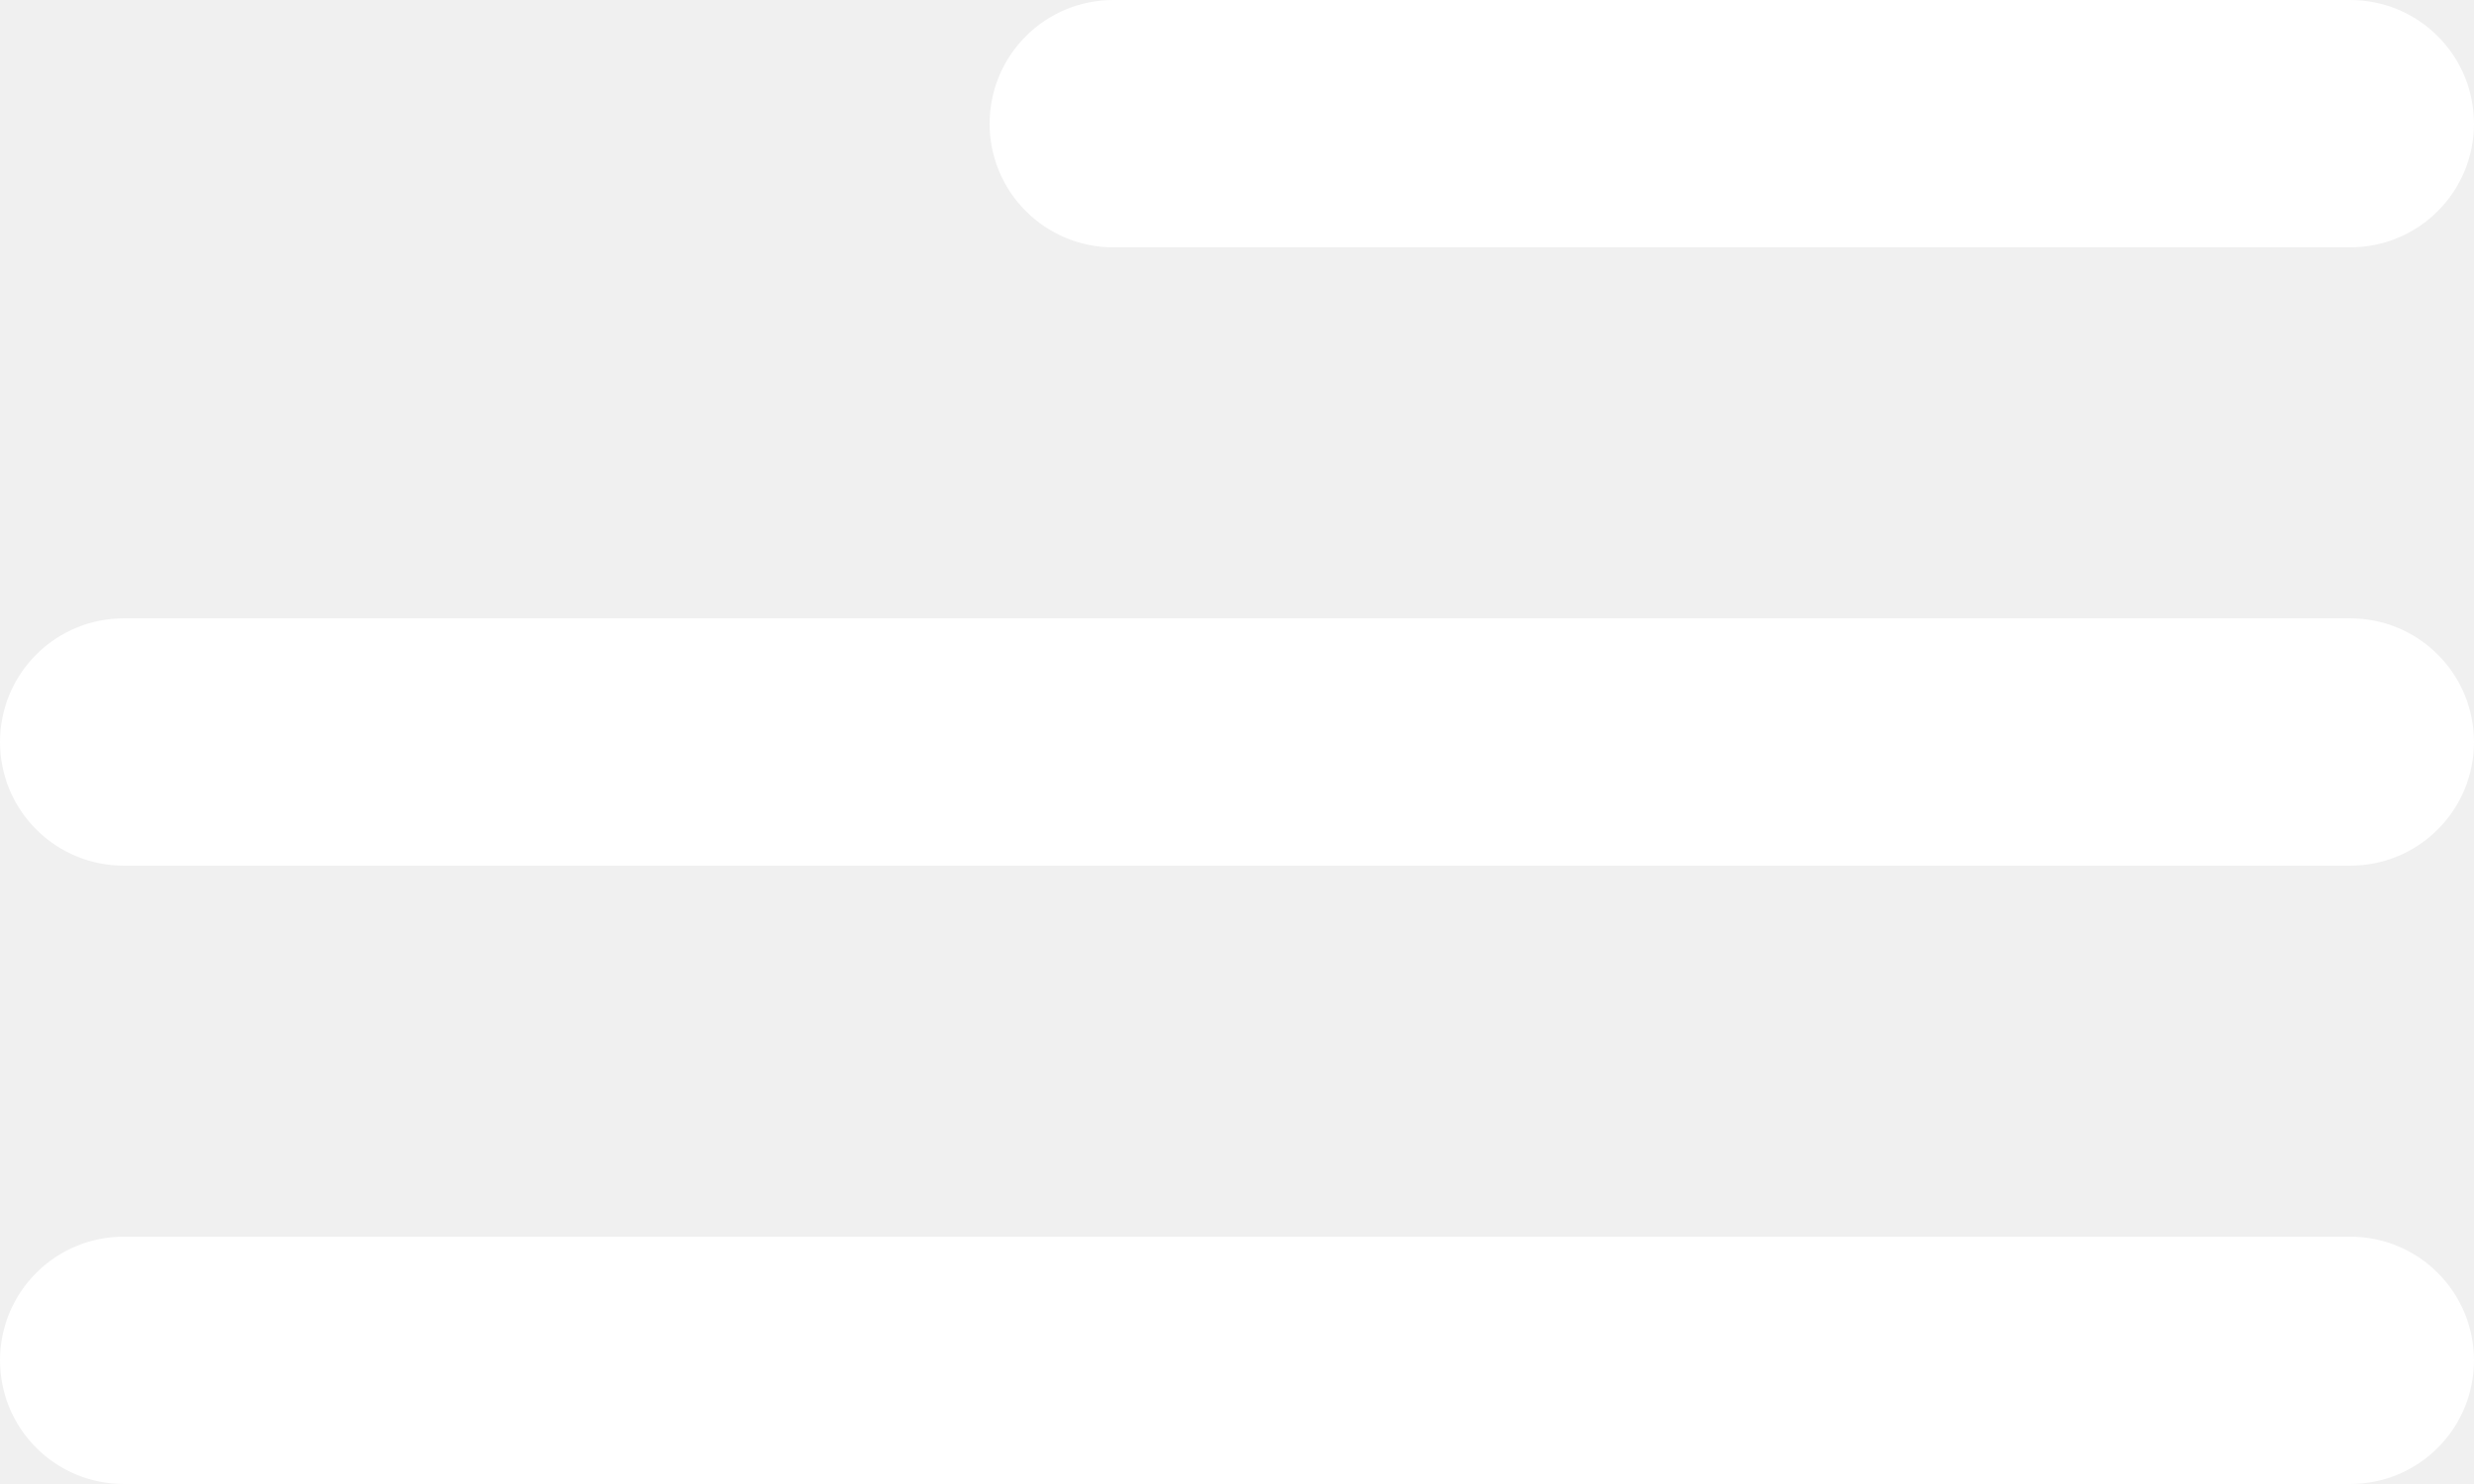
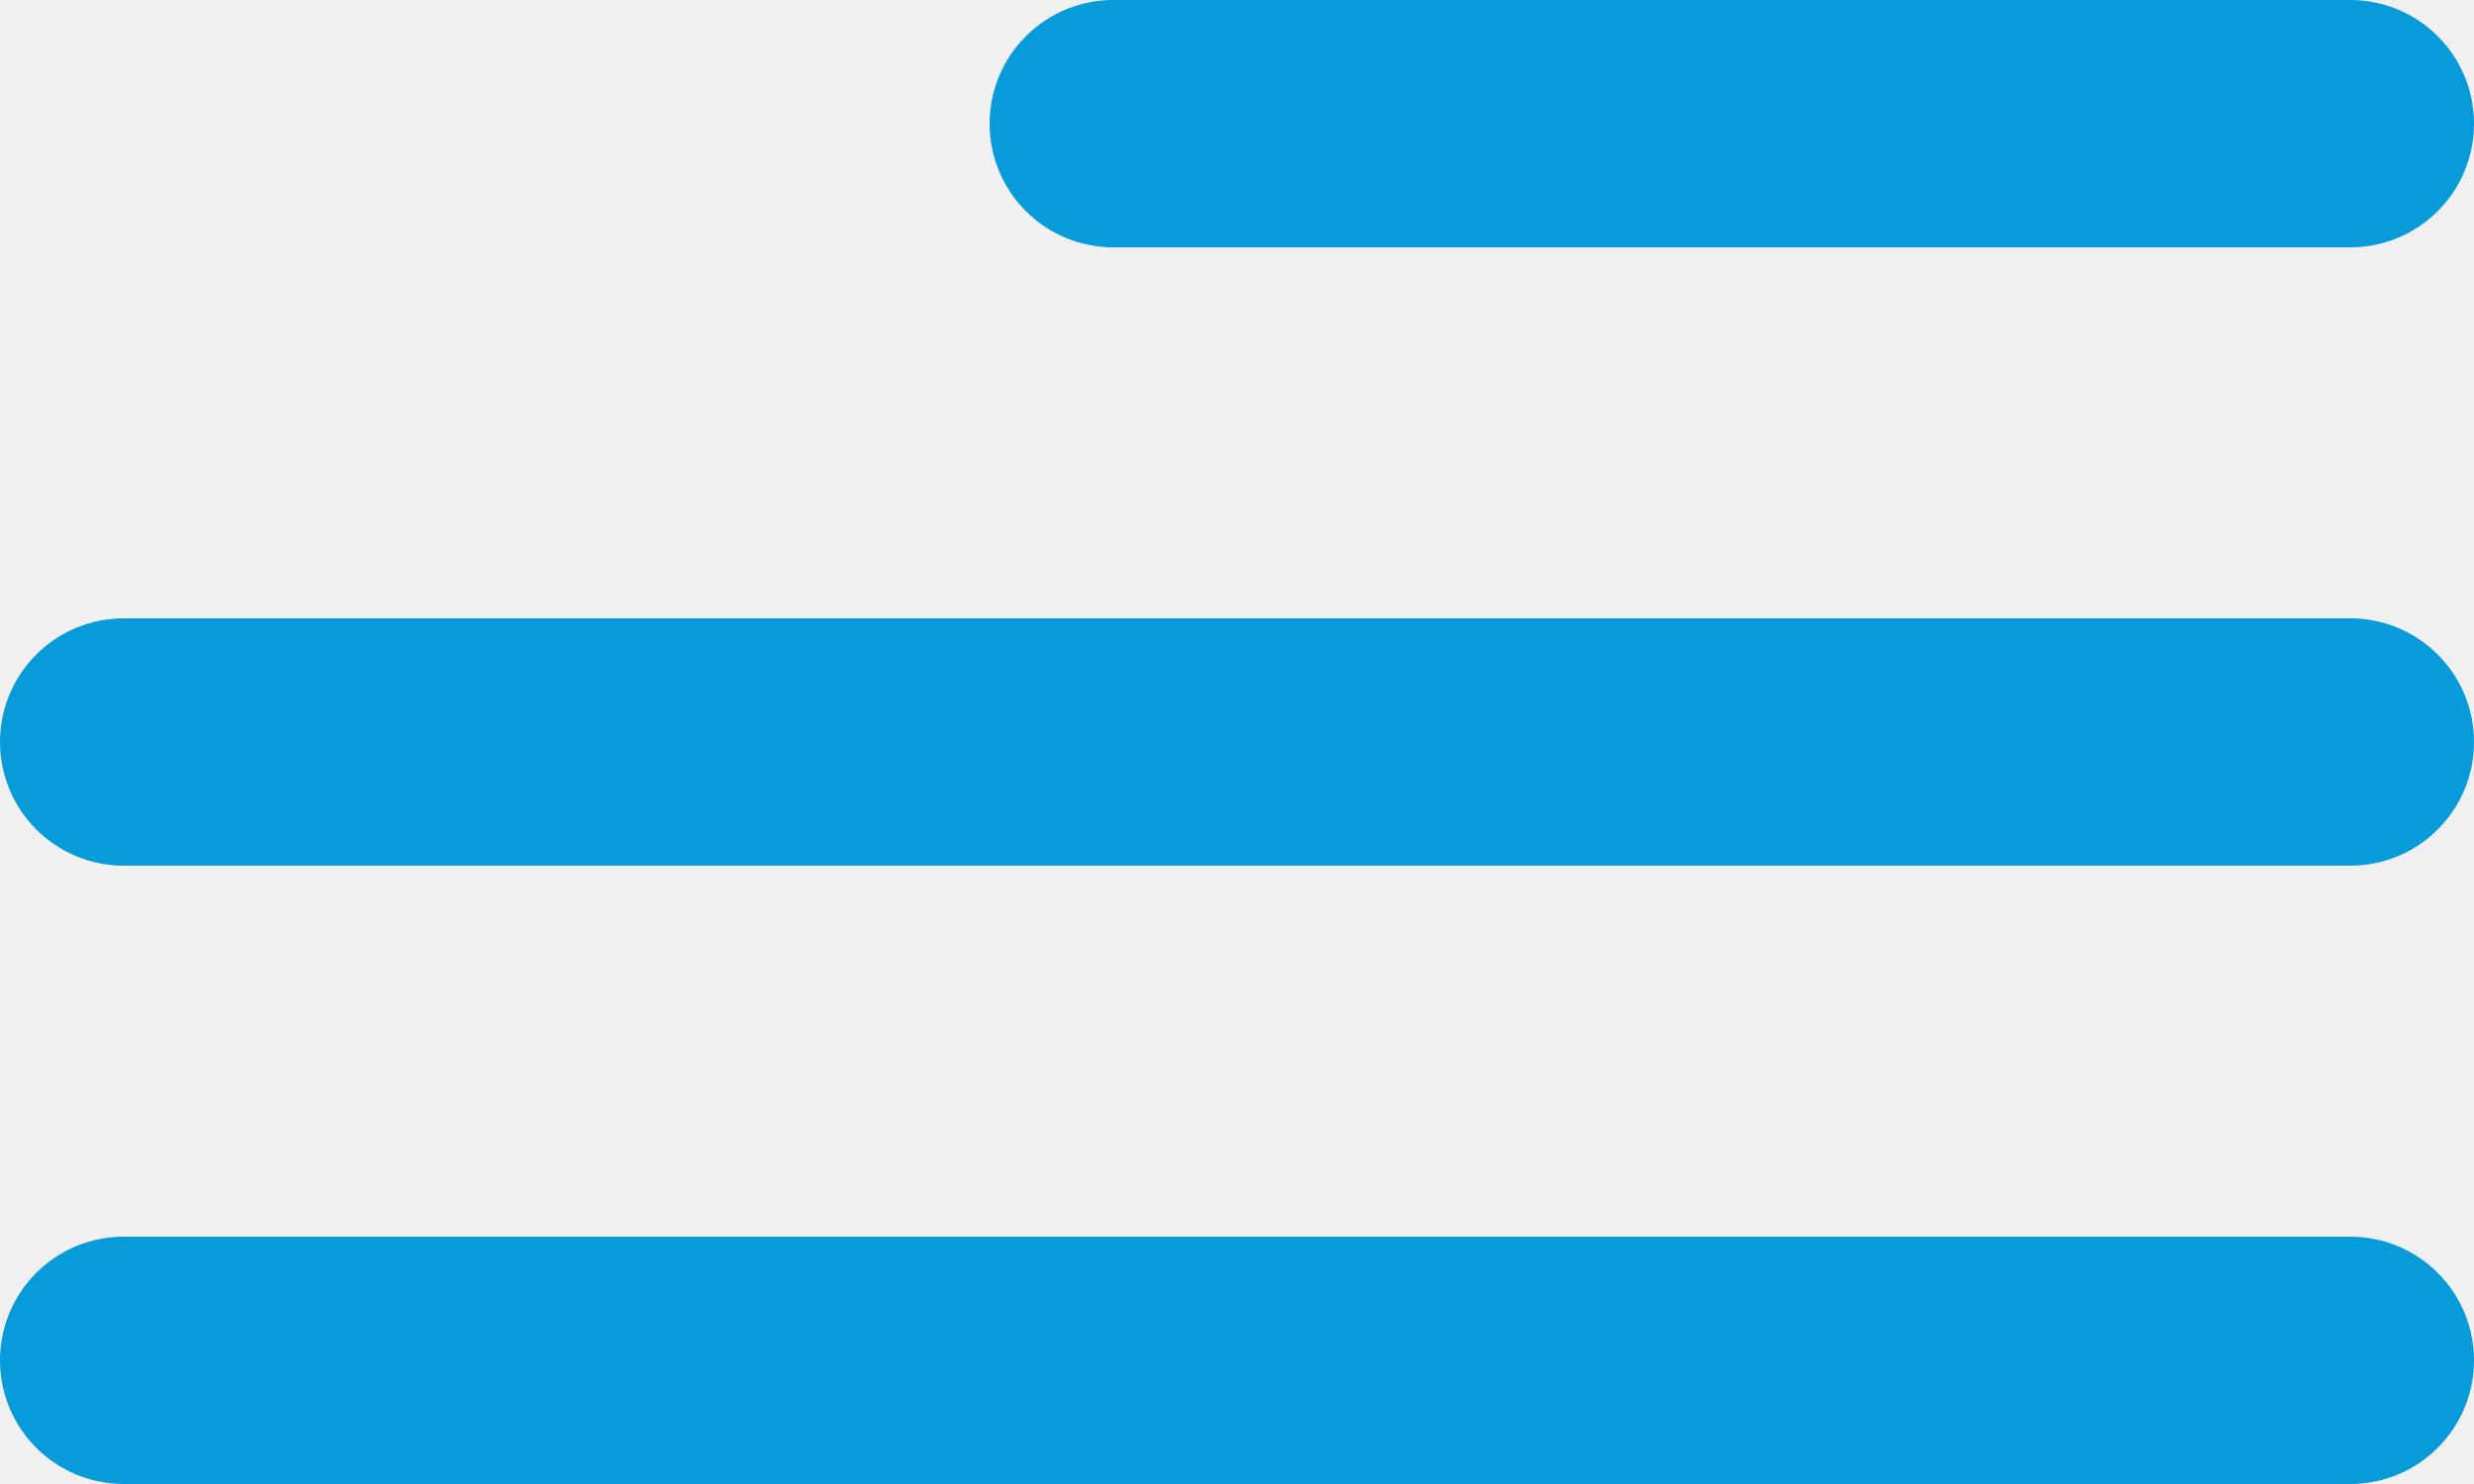
<svg xmlns="http://www.w3.org/2000/svg" width="20" height="12" viewBox="0 0 20 12" fill="#FFF">
-   <path d="M9 2L19 2C19.265 2 19.52 1.895 19.707 1.707C19.895 1.52 20 1.265 20 1C20 0.735 19.895 0.48 19.707 0.293C19.52 0.105 19.265 0 19 0L9 0C8.735 0 8.48 0.105 8.293 0.293C8.105 0.48 8 0.735 8 1C8 1.265 8.105 1.52 8.293 1.707C8.48 1.895 8.735 2 9 2ZM19 10L1 10C0.735 10 0.48 10.105 0.293 10.293C0.105 10.48 0 10.735 0 11C0 11.265 0.105 11.52 0.293 11.707C0.48 11.895 0.735 12 1 12L19 12C19.265 12 19.52 11.895 19.707 11.707C19.895 11.52 20 11.265 20 11C20 10.735 19.895 10.48 19.707 10.293C19.52 10.105 19.265 10 19 10V10ZM1 7L19 7C19.265 7 19.52 6.895 19.707 6.707C19.895 6.52 20 6.265 20 6C20 5.735 19.895 5.48 19.707 5.293C19.52 5.105 19.265 5 19 5L1 5C0.735 5 0.48 5.105 0.293 5.293C0.105 5.48 0 5.735 0 6C0 6.265 0.105 6.52 0.293 6.707C0.48 6.895 0.735 7 1 7Z" fill="#FFFFFF" />
+   <path d="M9 2L19 2C19.265 2 19.52 1.895 19.707 1.707C19.895 1.52 20 1.265 20 1C20 0.735 19.895 0.48 19.707 0.293C19.52 0.105 19.265 0 19 0L9 0C8.735 0 8.48 0.105 8.293 0.293C8.105 0.48 8 0.735 8 1C8 1.265 8.105 1.52 8.293 1.707C8.48 1.895 8.735 2 9 2ZM19 10L1 10C0.735 10 0.48 10.105 0.293 10.293C0.105 10.48 0 10.735 0 11C0 11.265 0.105 11.52 0.293 11.707C0.48 11.895 0.735 12 1 12L19 12C19.265 12 19.52 11.895 19.707 11.707C19.895 11.52 20 11.265 20 11C20 10.735 19.895 10.48 19.707 10.293C19.52 10.105 19.265 10 19 10V10ZM1 7L19 7C19.265 7 19.52 6.895 19.707 6.707C19.895 6.52 20 6.265 20 6C20 5.735 19.895 5.48 19.707 5.293C19.52 5.105 19.265 5 19 5L1 5C0.735 5 0.48 5.105 0.293 5.293C0.105 5.48 0 5.735 0 6C0 6.265 0.105 6.52 0.293 6.707C0.48 6.895 0.735 7 1 7Z" fill="#089BD9" />
</svg>
